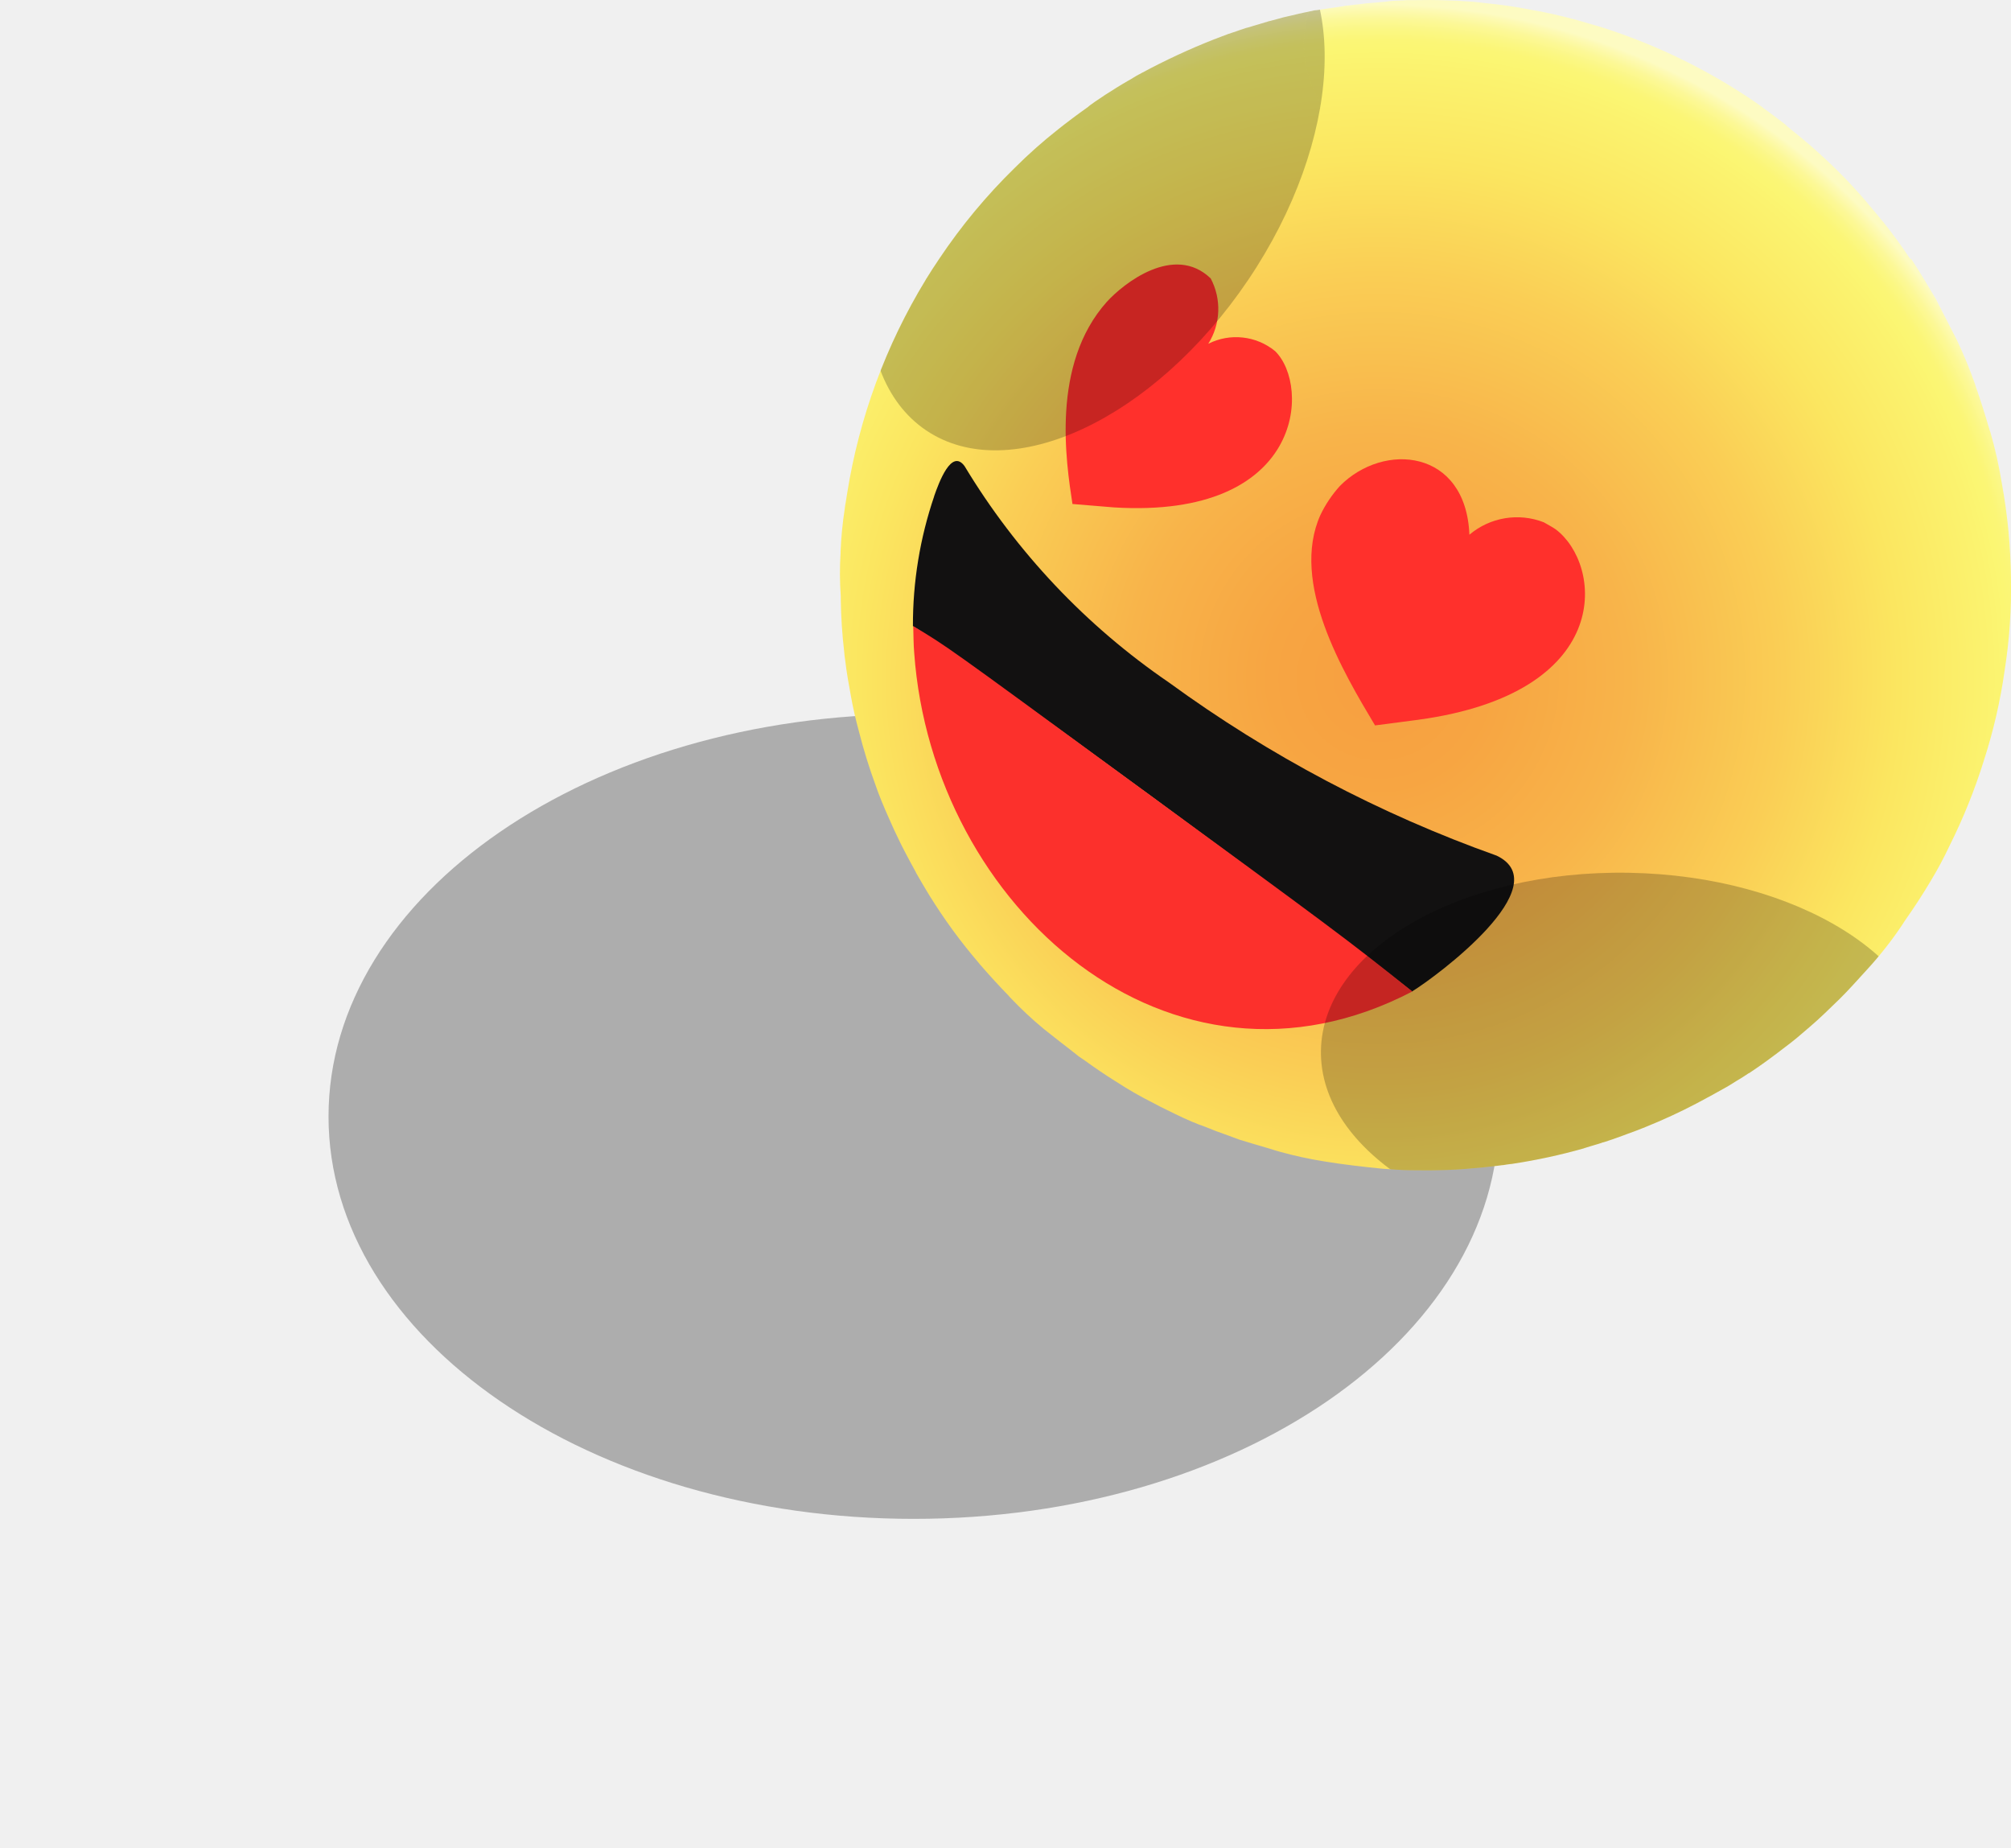
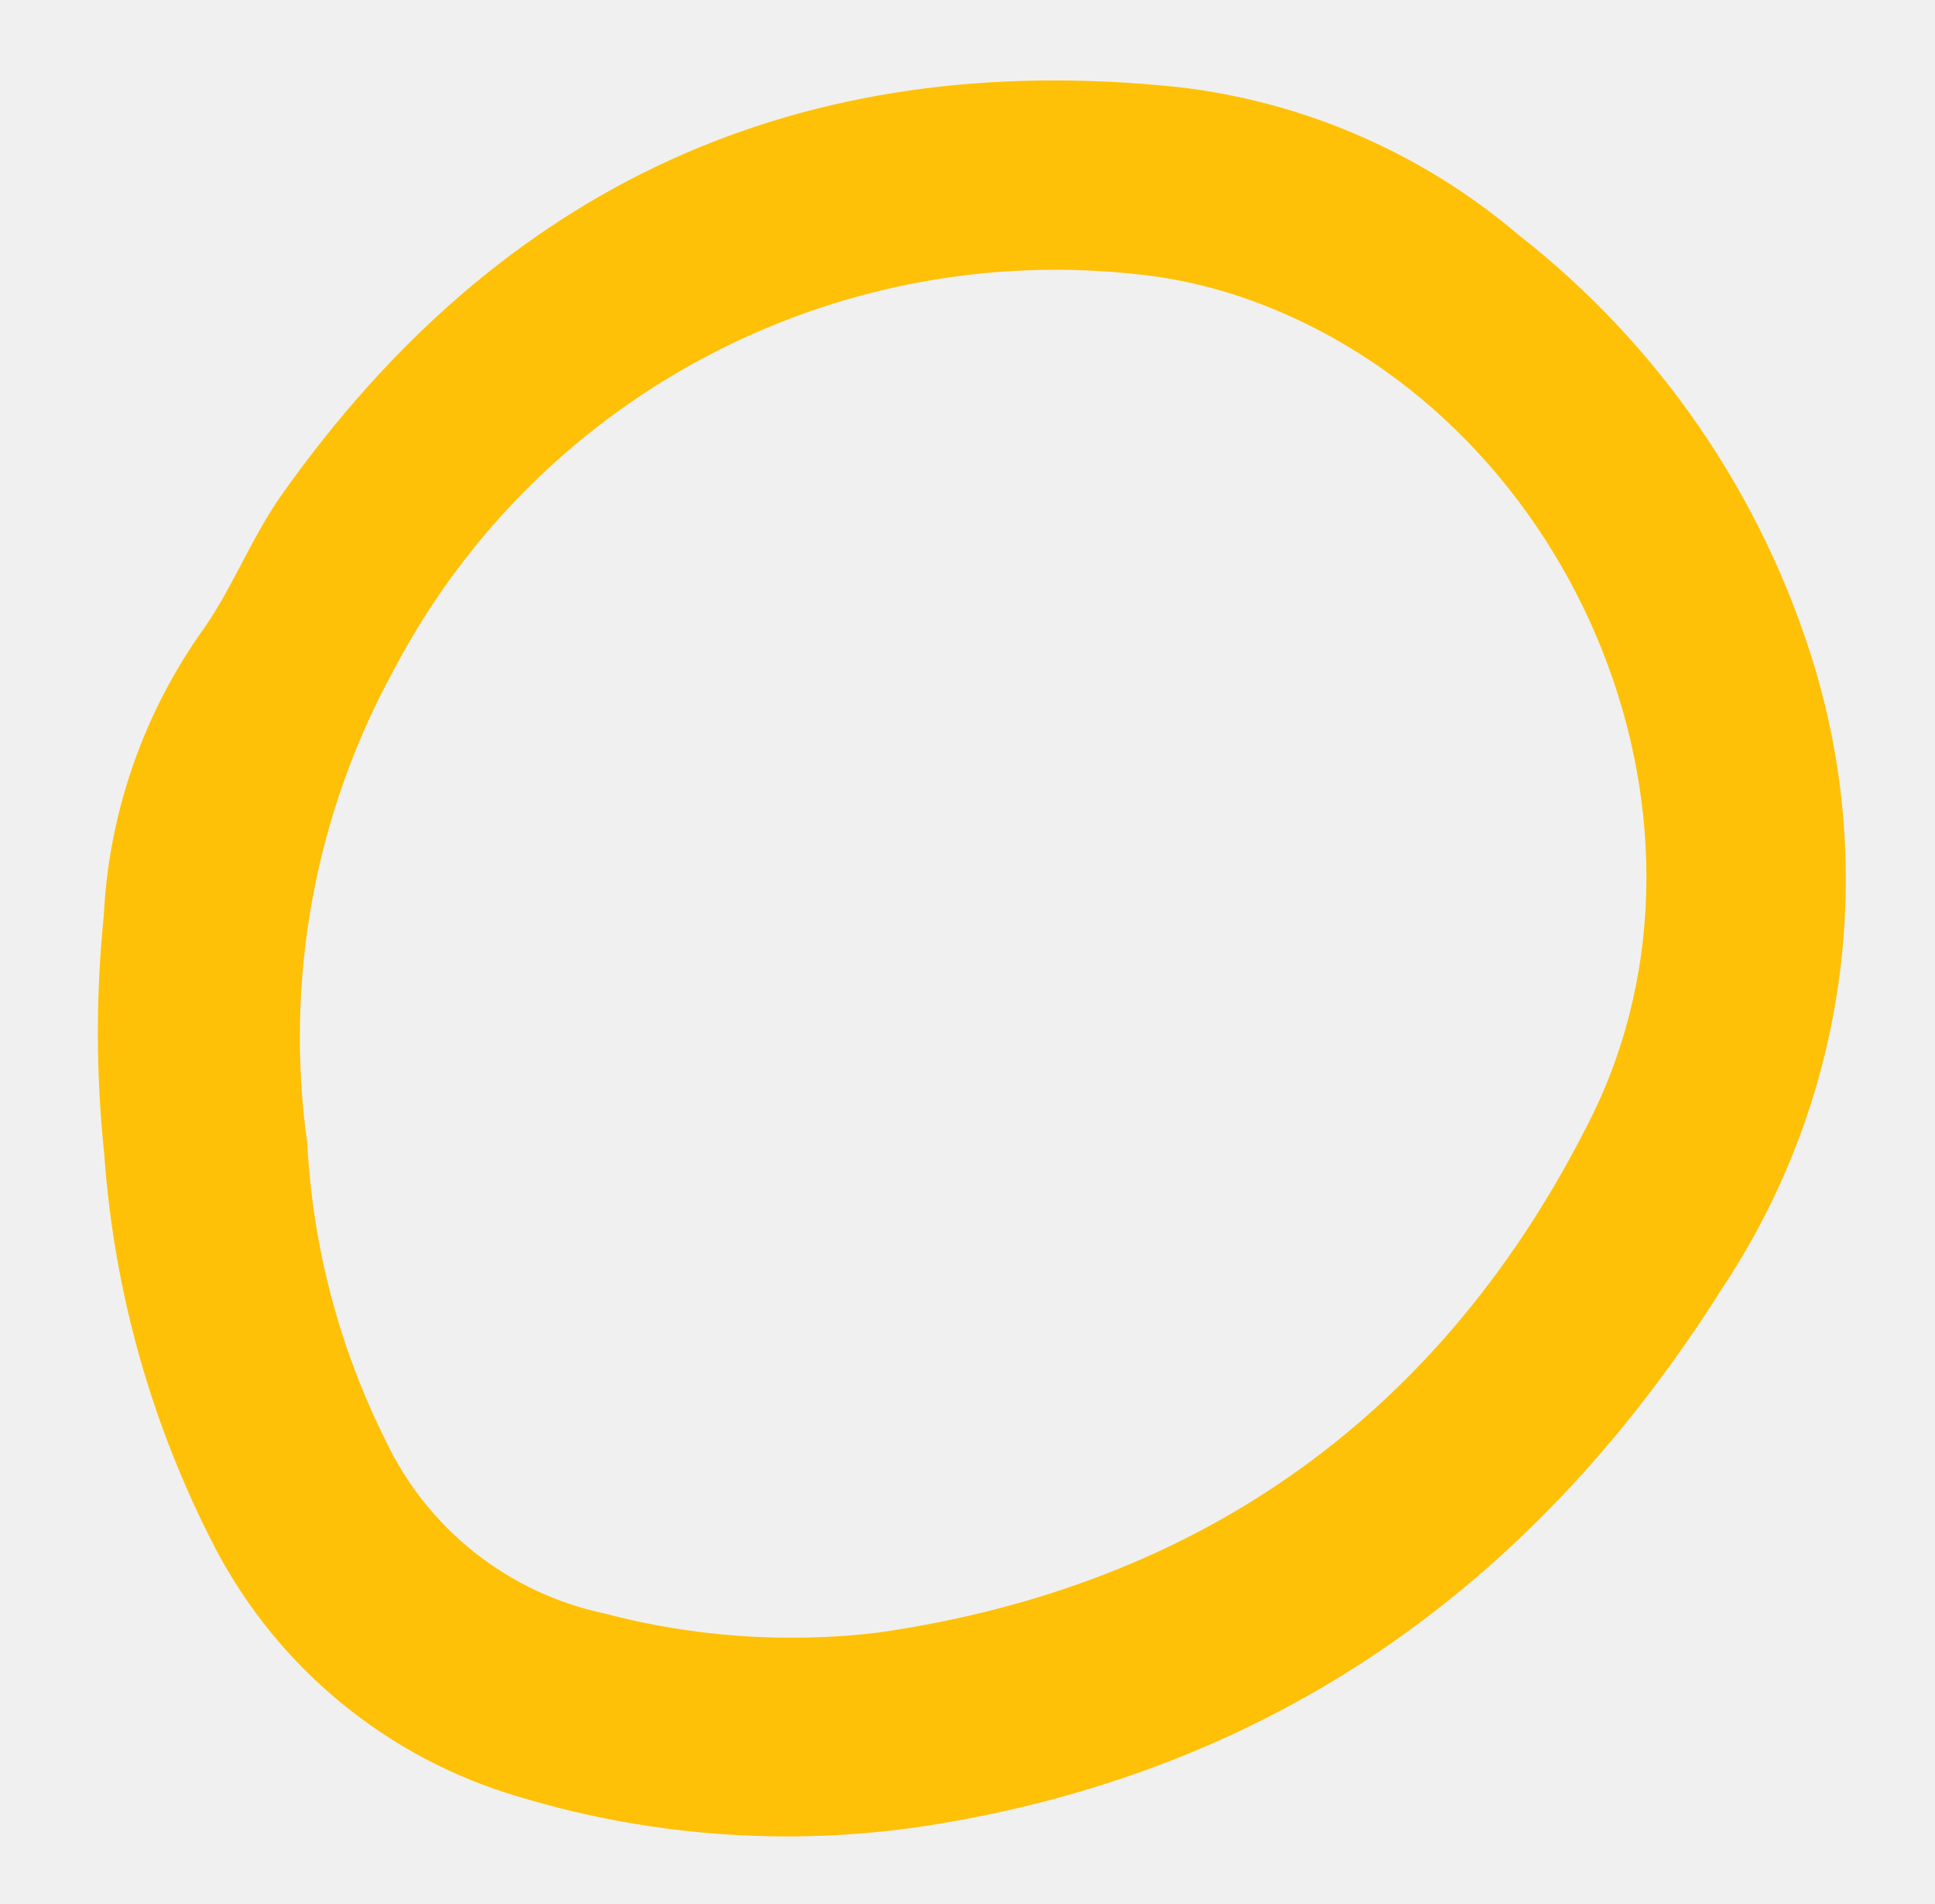
- <svg xmlns="http://www.w3.org/2000/svg" xmlns:xlink="http://www.w3.org/1999/xlink" width="82.478" height="75.758" viewBox="0 0 82.478 75.758">
-   <defs>
-     <radialGradient id="radial-gradient" cx="0.471" cy="0.58" r="0.575" gradientTransform="matrix(-0.999, -0.004, -0.004, 1, 0.933, 0.001)" gradientUnits="objectBoundingBox">
-       <stop offset="0" stop-color="#f79f40" />
-       <stop offset="0.163" stop-color="#f7a542" />
-       <stop offset="0.371" stop-color="#f8b44a" />
-       <stop offset="0.601" stop-color="#face55" />
-       <stop offset="0.771" stop-color="#fbe660" />
-       <stop offset="0.91" stop-color="#fbf36f" />
-       <stop offset="0.932" stop-color="#fbf672" />
-       <stop offset="0.947" stop-color="#fbf676" />
-       <stop offset="0.962" stop-color="#fbf783" />
-       <stop offset="0.978" stop-color="#fcf897" />
-       <stop offset="0.994" stop-color="#fdfab4" />
-       <stop offset="1" stop-color="#fdfbc2" />
-     </radialGradient>
-     <clipPath id="clip-path">
-       <path id="Trazado_116496" data-name="Trazado 116496" d="M52.65,29.84v-.06c0-.11-.03-.77-.15-1.75-.01-.09-.02-.17-.03-.26-.02-.12-.04-.25-.06-.38a23.894,23.894,0,0,0-3.15-8.77c0-.01-.01-.01-.01-.02-.17-.29-.35-.57-.54-.85h0a23.353,23.353,0,0,0-3.06-3.74,20.449,20.449,0,0,0-1.77-1.6c-.39-.32-.78-.62-1.19-.91a.265.265,0,0,1-.06-.05l-.05-.04-.21-.15c-.26-.18-.55-.37-.86-.57h0c-.01-.01-.02-.01-.03-.02-.15-.09-.3-.19-.47-.28-.07-.04-.15-.09-.22-.13s-.12-.07-.19-.11a1.092,1.092,0,0,0-.15-.08,25.413,25.413,0,0,0-2.93-1.4c-.26-.11-.47-.18-.58-.23l-.18-.07-.18-.07c-.01,0-.02-.01-.03-.01l-.04-.01-.3-.1-.04-.01c-.01,0-.03-.01-.04-.01l-.2-.07a2.759,2.759,0,0,0-.27-.08l-.23-.07c-.04-.01-.09-.03-.13-.04-.01,0-.03-.01-.04-.01s-.03-.01-.05-.01a.636.636,0,0,1-.07-.02l-.26-.07-.22-.06c-.07-.02-.14-.03-.21-.05h-.01l-.13-.03-.25-.06-.18-.04a2.049,2.049,0,0,0-.24-.05c-.01,0-.03-.01-.04-.01-.06-.01-.12-.03-.18-.04l-.11-.02-.13-.03h-.02l-.04-.01c-.02,0-.05-.01-.07-.01a1.766,1.766,0,0,1-.2-.04.6.6,0,0,0-.12-.02h0a2.068,2.068,0,0,1-.22-.04l-.19-.03c-.03-.01-.07-.01-.11-.02a.985.985,0,0,0-.17-.02,1,1,0,0,0-.16-.02l-.27-.03-.25-.03c-.03,0-.05-.01-.08-.01h-.02a1.641,1.641,0,0,0-.23-.02l-.34-.03c-.08-.01-.16-.01-.23-.02-.09-.01-.17-.01-.26-.02s-.18-.01-.27-.02A.97.97,0,0,1,29.76,7h-.37c-.48-.01-.96-.01-1.45,0-.11,0-.21,0-.31.01s-.22.01-.32.02c-.07,0-.13.01-.19.01-.16.01-.31.02-.46.04-.05,0-.11.01-.16.01-.22.02-.43.04-.64.07-.1.01-.2.02-.3.04h-.01c-.02,0-.04.01-.06.01q-.24.03-.45.06c-.11.02-.23.04-.34.05-.26.04-.47.08-.61.11-.7.14-1.38.3-2.06.5-.41.11-.77.22-1.21.38a24.021,24.021,0,0,0-5.31,2.61h0c-.17.11-.33.22-.49.33a.265.265,0,0,0-.06.05c-.28.2-.56.4-.84.61a.423.423,0,0,1-.07.05l-.02.02-.02.02c-.01.01-.02.02-.03.02s-.02.01-.03.02c-.08.06-.15.12-.23.18-.15.12-.3.24-.44.36-.08.07-.16.13-.24.2-.16.14-.32.27-.46.4l-.02.02-.02.02c-.03.03-.07.06-.1.09-.75.69-1.21,1.19-1.24,1.22-.23.25-.46.51-.69.77-.16.19-.33.38-.5.59-.01.01-.02.03-.04.04l-.03.03c-.34.42-.69.89-1.08,1.46l-.01.01-.01.01c-.01.01-.01.02-.02.02-.18.26-.36.55-.54.86-.16.26-.32.52-.46.75l-.46.88c-.15.29-.29.56-.42.82a16.758,16.758,0,0,0-.76,1.82h0v.01c-.22.6-.42,1.23-.6,1.84l-.01.02a.037.037,0,0,1-.01.03,17.968,17.968,0,0,0-.5,2.13,23.506,23.506,0,0,0-.17,7.66,22.794,22.794,0,0,0,.82,3.68,23.944,23.944,0,0,0,1.38,3.51,15.311,15.311,0,0,0,.75,1.42c.32.56.68,1.11,1.06,1.66.04.07.09.13.13.2a16,16,0,0,0,1.39,1.8c.34.37.78.88,1.14,1.24s.83.82,1.22,1.15h0c.42.37.6.53.99.83q.72.585,1.47,1.08h.01c.16.11.32.22.49.32.19.12.38.24.55.34.09.05.22.13.36.21a.573.573,0,0,1,.07.04c.15.09.33.18.52.29.04.02.09.05.13.07a22.789,22.789,0,0,0,2.12,1c.18.07.42.17.7.28l.24.09.42.15.3.1.11.03c.01,0,.01,0,.02.01l.16.05a2.759,2.759,0,0,0,.27.08l.26.08c.01,0,.02,0,.02.01a22.1,22.1,0,0,0,2.96.66l.09.01c.08.01.17.03.27.04h.03l.23.03.53.06c.24.03.56.05.79.07s.49.03.74.04h.02c.13.01.25.01.37.01.33.01.77,0,1.1.01s.79-.03,1.13-.05c.72-.06,1.68-.17,2.39-.28a18.747,18.747,0,0,0,1.84-.38c.14-.04.28-.08.43-.12.43-.12.87-.25,1.24-.36l.43-.16c.35-.12.69-.25,1.03-.38l.17-.06c.4-.15.89-.38,1.32-.59.19-.09.37-.18.55-.28a15.71,15.71,0,0,0,1.56-.88c.02-.01.03-.02.05-.03.41-.26.82-.52,1.22-.81.09-.06.18-.12.26-.17l.44-.34c.12-.09.23-.18.35-.27l.66-.52a14.289,14.289,0,0,0,1.37-1.26l.03-.03.07-.07c.35-.35.74-.77,1.2-1.29a.138.138,0,0,0,.03-.04h0a20.958,20.958,0,0,0,2.02-2.71c.01-.01.01-.02.02-.03.19-.3.38-.61.57-.95v-.01h0c.08-.14.16-.29.24-.44.11-.2.22-.41.31-.59l.09-.18c.16-.32.31-.65.47-.99.21-.47.41-.94.56-1.36h0c.26-.7.5-1.44.71-2.23.13-.48.25-.96.33-1.41.1-.48.18-.98.25-1.5.02-.12.03-.23.05-.34.08-.69.14-1.41.16-2.14v-.13C52.68,31.04,52.68,30.45,52.65,29.84Z" transform="translate(-4.654 -6.992)" />
-     </clipPath>
-     <linearGradient id="linear-gradient" x1="-0.166" y1="-323.933" x2="-1.166" y2="-323.933" gradientUnits="objectBoundingBox">
-       <stop offset="0" stop-color="#19b79c" />
-       <stop offset="0.405" stop-color="#1dbb9e" />
-       <stop offset="0.825" stop-color="#2ac8a3" />
-       <stop offset="0.997" stop-color="#31cfa6" />
-     </linearGradient>
-     <linearGradient id="linear-gradient-2" x1="-2.106" y1="-363.238" x2="-3.08" y2="-363.238" xlink:href="#linear-gradient" />
-     <clipPath id="clip-path-2">
-       <path id="Trazado_116504" data-name="Trazado 116504" d="M4.652,29.65v-.06a15.757,15.757,0,0,1,.17-1.74,2.335,2.335,0,0,1,.04-.26c.02-.12.04-.25.06-.38a24.088,24.088,0,0,1,3.22-8.75c0-.01.01-.01.01-.02.18-.29.36-.57.55-.85h0a23.39,23.39,0,0,1,3.09-3.72,20.134,20.134,0,0,1,1.78-1.58q.585-.465,1.2-.9a.265.265,0,0,0,.06-.05l.05-.04.21-.15c.26-.18.55-.37.86-.56h0c.01-.01.02-.01.03-.02.15-.09.31-.19.47-.28a2.53,2.53,0,0,0,.22-.13c.06-.04.12-.07.19-.11.05-.03.1-.05.15-.08a27.308,27.308,0,0,1,2.95-1.37c.26-.1.47-.18.58-.22l.18-.06.18-.06c.01,0,.02-.01.03-.01l.05-.02.3-.1.04-.01c.01,0,.03-.01.04-.01l.2-.06c.08-.02.19-.06.27-.08l.23-.07a.647.647,0,0,0,.13-.04c.01,0,.03-.01.04-.01s.03-.01.05-.01a.637.637,0,0,0,.07-.02l.26-.07.22-.06c.07-.02.14-.03.21-.05h.01l.13-.03c.08-.02.18-.04.25-.06l.18-.04c.08-.02.16-.03.24-.05.01,0,.03-.01.04-.01a1.163,1.163,0,0,0,.18-.04l.11-.01.13-.02h.02l.04-.01c.02,0,.05-.01.07-.01l.2-.03c.04-.01.09-.01.13-.02h0l.22-.03.19-.03a.516.516,0,0,0,.11-.02.985.985,0,0,1,.17-.02c.06-.01.11-.01.16-.02l.27-.03.25-.03c.03,0,.05-.01.08-.01h.02c.07-.01.15-.01.23-.02l.34-.03c.08-.01.16-.01.23-.02a1.569,1.569,0,0,1,.24-.03,2.437,2.437,0,0,1,.27-.01.86.86,0,0,1,.16-.01l.15-.01h.24c.49-.01.97-.01,1.45.01.11,0,.21.01.31.01s.22.01.32.02c.07,0,.13.01.19.01.16.01.31.02.46.04.05.01.11.01.16.02.22.02.43.05.64.07.1.01.2.03.3.04h.01c.02,0,.04.01.06.01.16.02.31.05.45.07l.34.06c.26.05.47.09.6.11.69.14,1.38.31,2.06.52.41.11.76.23,1.21.39a24.178,24.178,0,0,1,5.28,2.65h0c.16.11.33.22.49.34a.265.265,0,0,1,.06.05c.28.2.56.41.83.62a.424.424,0,0,0,.07.05l.02.02.02.02.03.03c.01.01.02.01.02.02.08.06.15.12.22.18.15.12.3.24.44.36.08.07.16.14.24.2.16.14.31.28.46.41l.02.02.02.02c.03.03.07.06.1.09.75.69,1.2,1.2,1.23,1.23.23.25.46.51.68.78.16.19.32.38.49.59.01.01.02.03.04.04l.02.03c.33.42.69.89,1.07,1.47l.04.01.01.01c.01.01.01.02.02.02.17.26.36.56.54.86.16.26.31.53.45.75l.45.88c.15.29.29.56.42.82a18.431,18.431,0,0,1,.75,1.83h0v.01c.21.6.41,1.23.59,1.85l.01.02a.037.037,0,0,0,.01.03,17.59,17.59,0,0,1,.48,2.14,22.71,22.71,0,0,1,.37,3.87,21.465,21.465,0,0,1-.26,3.8,21.96,21.96,0,0,1-.85,3.68,23.286,23.286,0,0,1-1.41,3.5,15.244,15.244,0,0,1-.76,1.42c-.33.56-.69,1.11-1.07,1.65-.04.07-.09.13-.13.2a15.2,15.2,0,0,1-1.41,1.79c-.34.37-.79.88-1.15,1.23s-.84.82-1.22,1.14h0c-.43.37-.6.52-1,.82-.49.38-.98.74-1.48,1.07H41.9c-.16.11-.32.21-.49.31-.19.12-.38.24-.55.33-.09.05-.22.12-.36.2a.574.574,0,0,0-.07.04c-.15.08-.33.18-.52.28-.04.02-.09.05-.13.07a23.108,23.108,0,0,1-2.12.98c-.18.07-.42.17-.71.27l-.24.09-.42.15-.3.1-.11.03c-.01,0-.01,0-.02.01l-.16.05c-.08.02-.19.06-.27.08l-.26.08c-.01,0-.02,0-.02.01a23.962,23.962,0,0,1-2.96.64l-.09.01c-.08.01-.17.02-.27.04H31.8l-.23.03-.53.06c-.24.02-.56.05-.79.07s-.49.03-.74.04h-.02c-.13,0-.25.01-.37.01-.33.01-.77,0-1.1,0s-.79-.04-1.13-.06c-.72-.07-1.68-.18-2.39-.3a16.281,16.281,0,0,1-1.84-.4c-.14-.04-.28-.08-.43-.13-.43-.12-.87-.26-1.24-.37l-.43-.16c-.35-.12-.69-.25-1.03-.39l-.17-.06c-.4-.15-.88-.38-1.32-.6-.19-.09-.37-.18-.55-.28a15.612,15.612,0,0,1-1.55-.89.219.219,0,0,0-.05-.03c-.41-.26-.81-.53-1.21-.82-.09-.06-.17-.12-.25-.17L14,49.97c-.12-.09-.23-.18-.35-.27l-.66-.52a15.233,15.233,0,0,1-1.36-1.27l-.03-.03-.06-.07c-.34-.35-.74-.78-1.19-1.3a.138.138,0,0,1-.03-.04h0a21.889,21.889,0,0,1-2-2.73c-.01-.01-.01-.02-.02-.03-.18-.3-.37-.61-.56-.95v-.01h0c-.08-.14-.16-.29-.24-.44-.11-.21-.22-.41-.31-.59l-.09-.18c-.16-.32-.31-.65-.46-.99-.21-.47-.41-.95-.55-1.36h0a22.441,22.441,0,0,1-.69-2.23c-.13-.48-.24-.96-.32-1.41-.09-.49-.18-.98-.24-1.5-.02-.12-.03-.23-.04-.34a21.166,21.166,0,0,1-.14-2.14v-.13A13.347,13.347,0,0,1,4.652,29.65Z" transform="translate(-4.627 -6.983)" fill="url(#radial-gradient)" />
-     </clipPath>
-   </defs>
-   <g id="Grupo_157926" data-name="Grupo 157926" transform="translate(13.474)">
-     <ellipse id="Elipse_4737" data-name="Elipse 4737" cx="24" cy="16.5" rx="24" ry="16.5" transform="translate(0 29.284)" fill="#0b0b0b" opacity="0.292" style="mix-blend-mode: multiply;isolation: isolate" />
-     <path id="Trazado_116493" data-name="Trazado 116493" d="M4.652,29.65v-.06a15.757,15.757,0,0,1,.17-1.74,2.335,2.335,0,0,1,.04-.26c.02-.12.04-.25.06-.38a24.088,24.088,0,0,1,3.22-8.75c0-.01.01-.01.01-.02.18-.29.36-.57.55-.85h0a23.39,23.39,0,0,1,3.09-3.72,20.134,20.134,0,0,1,1.78-1.58q.585-.465,1.2-.9a.265.265,0,0,0,.06-.05l.05-.04.21-.15c.26-.18.55-.37.86-.56h0c.01-.01.02-.01.03-.02.15-.09.31-.19.47-.28a2.53,2.53,0,0,0,.22-.13c.06-.04.12-.07.19-.11.05-.03.1-.05.15-.08a27.308,27.308,0,0,1,2.95-1.37c.26-.1.47-.18.58-.22l.18-.06.18-.06c.01,0,.02-.01.03-.01l.05-.02.3-.1.04-.01c.01,0,.03-.01.04-.01l.2-.06c.08-.02.19-.06.27-.08l.23-.07a.647.647,0,0,0,.13-.04c.01,0,.03-.01.04-.01s.03-.01.05-.01a.637.637,0,0,0,.07-.02l.26-.07.22-.06c.07-.02.14-.03.21-.05h.01l.13-.03c.08-.02.18-.04.25-.06l.18-.04c.08-.02.16-.03.24-.05.01,0,.03-.01.04-.01a1.163,1.163,0,0,0,.18-.04l.11-.01.13-.02h.02l.04-.01c.02,0,.05-.01.07-.01l.2-.03c.04-.01.09-.01.13-.02h0l.22-.03.19-.03a.516.516,0,0,0,.11-.02.985.985,0,0,1,.17-.02c.06-.01.11-.01.16-.02l.27-.03.25-.03c.03,0,.05-.01.08-.01h.02c.07-.01.15-.01.23-.02l.34-.03c.08-.01.16-.01.23-.02a1.569,1.569,0,0,1,.24-.03,2.437,2.437,0,0,1,.27-.01.86.86,0,0,1,.16-.01l.15-.01h.24c.49-.01.97-.01,1.45.01.11,0,.21.01.31.01s.22.01.32.02c.07,0,.13.01.19.01.16.01.31.02.46.04.05.01.11.01.16.02.22.02.43.05.64.07.1.01.2.03.3.04h.01c.02,0,.04.01.06.01.16.02.31.05.45.07l.34.06c.26.05.47.09.6.11.69.14,1.38.31,2.06.52.41.11.76.23,1.21.39a24.178,24.178,0,0,1,5.28,2.65h0c.16.11.33.22.49.34a.265.265,0,0,1,.06.05c.28.2.56.41.83.62a.424.424,0,0,0,.07.05l.02.02.02.02.03.03c.01.01.02.01.02.02.08.06.15.12.22.18.15.12.3.24.44.36.08.07.16.14.24.2.16.14.31.28.46.41l.02.02.02.02c.03.03.07.06.1.09.75.69,1.2,1.2,1.23,1.23.23.25.46.51.68.78.16.19.32.38.49.59.01.01.02.03.04.04l.02.03c.33.42.69.89,1.07,1.47l.04.01.01.01c.01.01.01.02.02.02.17.26.36.56.54.86.16.26.31.53.45.75l.45.88c.15.29.29.56.42.82a18.431,18.431,0,0,1,.75,1.83h0v.01c.21.6.41,1.23.59,1.85l.01.02a.037.037,0,0,0,.01.03,17.59,17.59,0,0,1,.48,2.14,22.71,22.71,0,0,1,.37,3.87,21.465,21.465,0,0,1-.26,3.8,21.96,21.96,0,0,1-.85,3.68,23.286,23.286,0,0,1-1.41,3.5,15.244,15.244,0,0,1-.76,1.42c-.33.56-.69,1.11-1.07,1.65-.04.07-.09.13-.13.2a15.2,15.2,0,0,1-1.41,1.79c-.34.37-.79.88-1.15,1.23s-.84.82-1.22,1.14h0c-.43.37-.6.52-1,.82-.49.38-.98.74-1.48,1.07H41.9c-.16.11-.32.21-.49.31-.19.12-.38.24-.55.33-.09.05-.22.12-.36.2a.574.574,0,0,0-.07.04c-.15.08-.33.18-.52.28-.04.02-.09.05-.13.07a23.108,23.108,0,0,1-2.12.98c-.18.07-.42.17-.71.27l-.24.09-.42.15-.3.1-.11.03c-.01,0-.01,0-.02.01l-.16.05c-.08.02-.19.06-.27.08l-.26.08c-.01,0-.02,0-.02.01a23.962,23.962,0,0,1-2.96.64l-.09.01c-.08.01-.17.02-.27.04H31.8l-.23.03-.53.06c-.24.02-.56.05-.79.07s-.49.03-.74.04h-.02c-.13,0-.25.01-.37.01-.33.01-.77,0-1.1,0s-.79-.04-1.13-.06c-.72-.07-1.68-.18-2.39-.3a16.281,16.281,0,0,1-1.84-.4c-.14-.04-.28-.08-.43-.13-.43-.12-.87-.26-1.24-.37l-.43-.16c-.35-.12-.69-.25-1.03-.39l-.17-.06c-.4-.15-.88-.38-1.32-.6-.19-.09-.37-.18-.55-.28a15.612,15.612,0,0,1-1.55-.89.219.219,0,0,0-.05-.03c-.41-.26-.81-.53-1.21-.82-.09-.06-.17-.12-.25-.17L14,49.97c-.12-.09-.23-.18-.35-.27l-.66-.52a15.233,15.233,0,0,1-1.36-1.27l-.03-.03-.06-.07c-.34-.35-.74-.78-1.19-1.3a.138.138,0,0,1-.03-.04h0a21.889,21.889,0,0,1-2-2.73c-.01-.01-.01-.02-.02-.03-.18-.3-.37-.61-.56-.95v-.01h0c-.08-.14-.16-.29-.24-.44-.11-.21-.22-.41-.31-.59l-.09-.18c-.16-.32-.31-.65-.46-.99-.21-.47-.41-.95-.55-1.36h0a22.441,22.441,0,0,1-.69-2.23c-.13-.48-.24-.96-.32-1.41-.09-.49-.18-.98-.24-1.5-.02-.12-.03-.23-.04-.34a21.166,21.166,0,0,1-.14-2.14v-.13A13.347,13.347,0,0,1,4.652,29.65Z" transform="translate(16.349 -6.983)" fill="url(#radial-gradient)" />
-     <g id="Grupo_86225" data-name="Grupo 86225" transform="translate(20.955 0.009)" clip-path="url(#clip-path)">
-       <path id="Trazado_116494" data-name="Trazado 116494" d="M50.67,21.64a4.37,4.37,0,0,1,.18-.46C50.8,21.33,50.74,21.48,50.67,21.64Z" transform="translate(-48.844 -6.992)" fill="url(#linear-gradient)" />
-       <path id="Trazado_116495" data-name="Trazado 116495" d="M4.7,34.92c.03-.14.05-.28.08-.41C4.75,34.65,4.73,34.79,4.7,34.92Z" transform="translate(43.196 -6.992)" fill="url(#linear-gradient-2)" />
-     </g>
-     <path id="Trazado_116497" data-name="Trazado 116497" d="M25.873,27.33A16.375,16.375,0,0,0,25,32.66c2.26,1.39,16.97,12.2,20.47,14.98,1.03-.63,6.02-4.35,3.47-5.57a52.925,52.925,0,0,1-13.44-7.1,28.664,28.664,0,0,1-8.38-8.87c-.54-.75-1.06.69-1.25,1.23" transform="translate(-1.032 -6.983)" fill="#121111" />
-     <path id="Trazado_116499" data-name="Trazado 116499" d="M29.22,33.76c.75,10.43,10.52,19.05,20.43,13.88-2.65-2.12-3.33-2.62-11.66-8.71-7.45-5.46-7.45-5.46-8.81-6.27.01.33.01.77.04,1.1" transform="translate(-5.199 -6.983)" fill="#fc302c" />
-     <g id="Grupo_86231" data-name="Grupo 86231" transform="translate(40.307 18.833)">
-       <path id="Trazado_116501" data-name="Trazado 116501" d="M22.473,28.1c-1.25,2.78.93,6.44,2.24,8.63.65-.09,1.52-.19,2.17-.29,7.67-1.22,7.14-6.32,5.24-7.75-.14-.1-.34-.2-.49-.29a3.024,3.024,0,0,0-3.05.51c-.14-3.51-3.51-3.82-5.31-2a4.969,4.969,0,0,0-.8,1.19" transform="translate(-22.099 -25.816)" fill="#ff302c" />
-     </g>
-     <g id="Grupo_86232" data-name="Grupo 86232" transform="translate(30.232 10.846)">
-       <path id="Trazado_116503" data-name="Trazado 116503" d="M35.806,19.36c-2.3,2.57-1.67,6.58-1.41,8.29.51.04,1.19.1,1.7.14,7.78.48,8.08-4.98,6.61-6.41a2.529,2.529,0,0,0-2.74-.3,2.679,2.679,0,0,0,.1-2.68c-1.5-1.44-3.58.21-4.26.96" transform="translate(-34.117 -17.829)" fill="#ff302c" />
-     </g>
-     <g id="Enmascarar_grupo_59" data-name="Enmascarar grupo 59" transform="translate(20.976 0)" clip-path="url(#clip-path-2)">
-       <g id="Grupo_86233" data-name="Grupo 86233" transform="translate(-2.683 -7.272)" opacity="0.561" style="mix-blend-mode: multiply;isolation: isolate">
-         <g id="Grupo_86230" data-name="Grupo 86230" transform="translate(0)">
-           <ellipse id="Elipse_4734" data-name="Elipse 4734" cx="12.5" cy="7.5" rx="12.5" ry="7.5" transform="translate(21.707 1.557)" fill="#fff" opacity="0.743" />
-           <ellipse id="Elipse_4735" data-name="Elipse 4735" cx="12.5" cy="7.5" rx="12.5" ry="7.5" transform="translate(26.415 8.388) rotate(124)" opacity="0.387" />
-           <ellipse id="Elipse_4736" data-name="Elipse 4736" cx="12.5" cy="7.5" rx="12.5" ry="7.5" transform="matrix(-1, -0.017, 0.017, -1, 47.282, 58.274)" opacity="0.387" />
-         </g>
-       </g>
-     </g>
-   </g>
+ <svg xmlns="http://www.w3.org/2000/svg" width="67.506" height="66.399" viewBox="0 0 67.506 66.399">
+   <path id="Trazado_122727" data-name="Trazado 122727" d="M25.53,147.56a40.328,40.328,0,0,1,.85-8.24,18.817,18.817,0,0,1,4.33-9.4c1.27-1.39,2.13-3.14,3.37-4.56,8.74-9.96,19.64-13.64,32.62-10.87a22.268,22.268,0,0,1,11.25,6.38,30.215,30.215,0,0,1,8.64,15.89,25.734,25.734,0,0,1-5.44,21.36c-7.4,9.39-16.95,14.96-29.06,15.71a32.272,32.272,0,0,1-14.53-2.47,17.478,17.478,0,0,1-9.6-9.68A35.166,35.166,0,0,1,25.53,147.56Zm7.08.36a26.244,26.244,0,0,0,1.63,10.6,10.948,10.948,0,0,0,6.94,6.79,25.546,25.546,0,0,0,9.42,1.67c11.48-.43,20.45-5.6,26.58-15.18,6.45-10.07,1.84-24.71-9.03-29.78a17.226,17.226,0,0,0-2.87-1.03,26.065,26.065,0,0,0-27.9,10.78A26.656,26.656,0,0,0,32.61,147.92Z" transform="matrix(0.995, -0.105, 0.105, 0.995, -37.259, -103.873)" fill="#ffc107" />
</svg>
